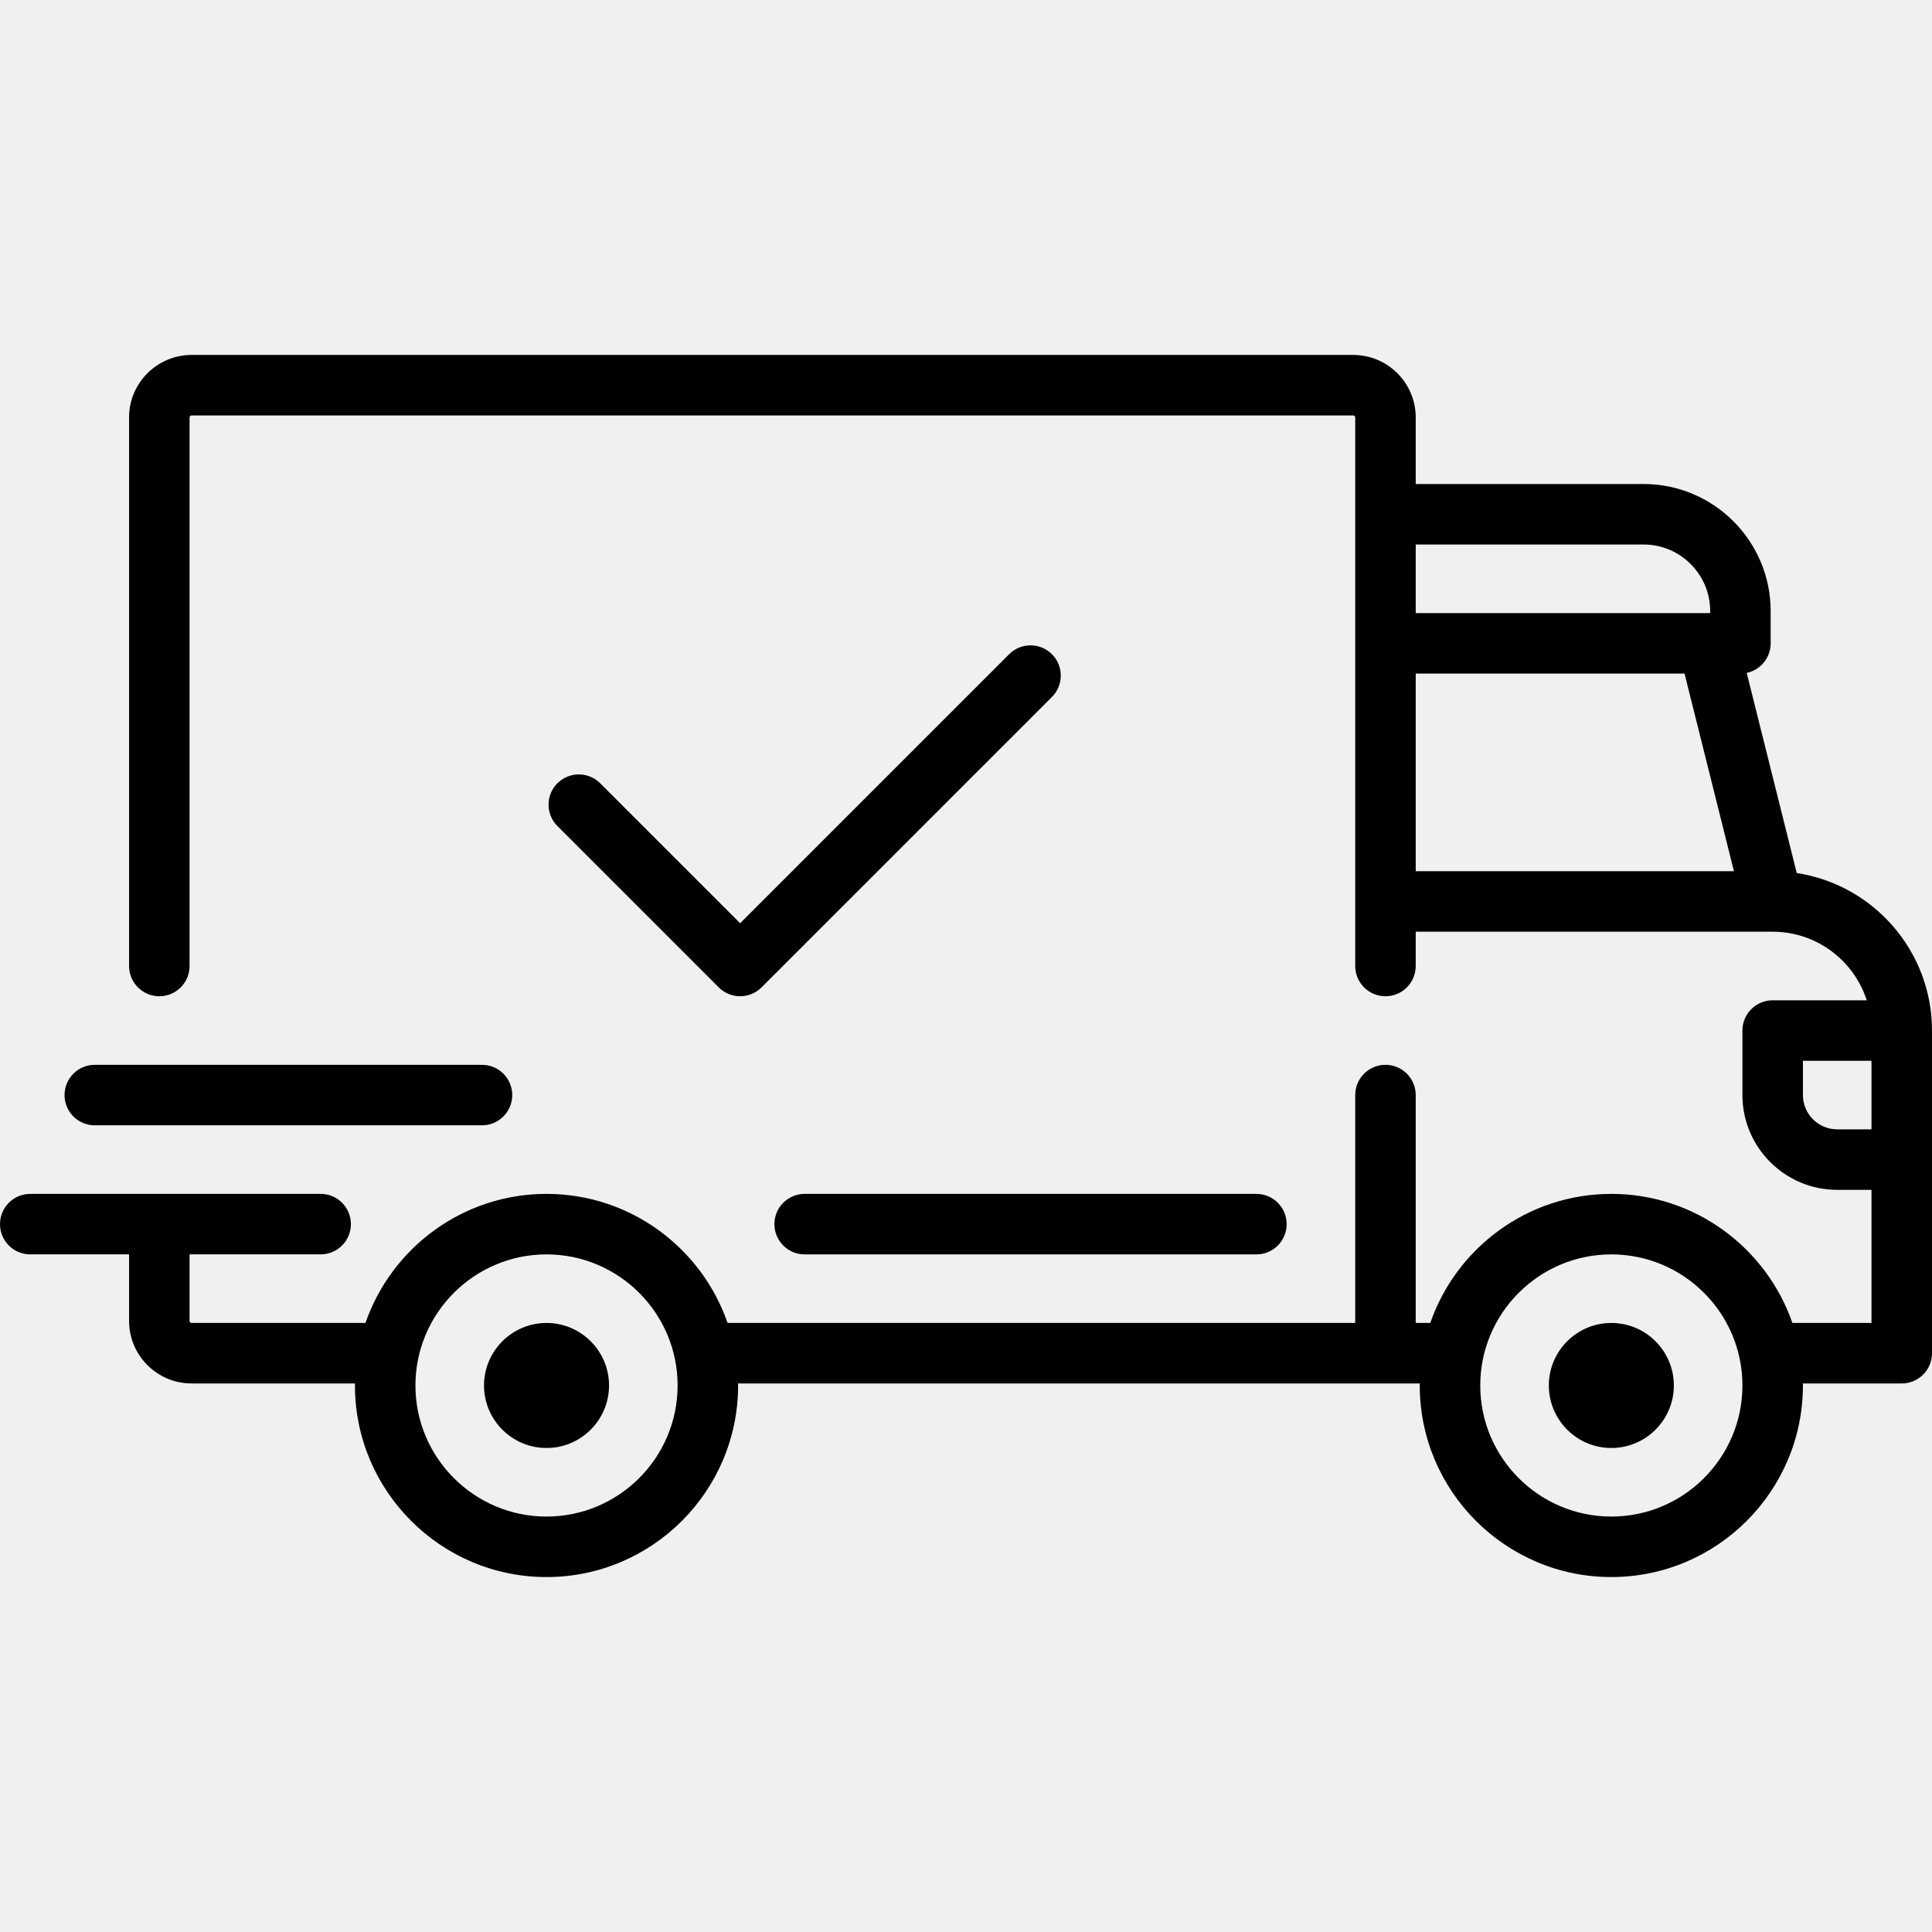
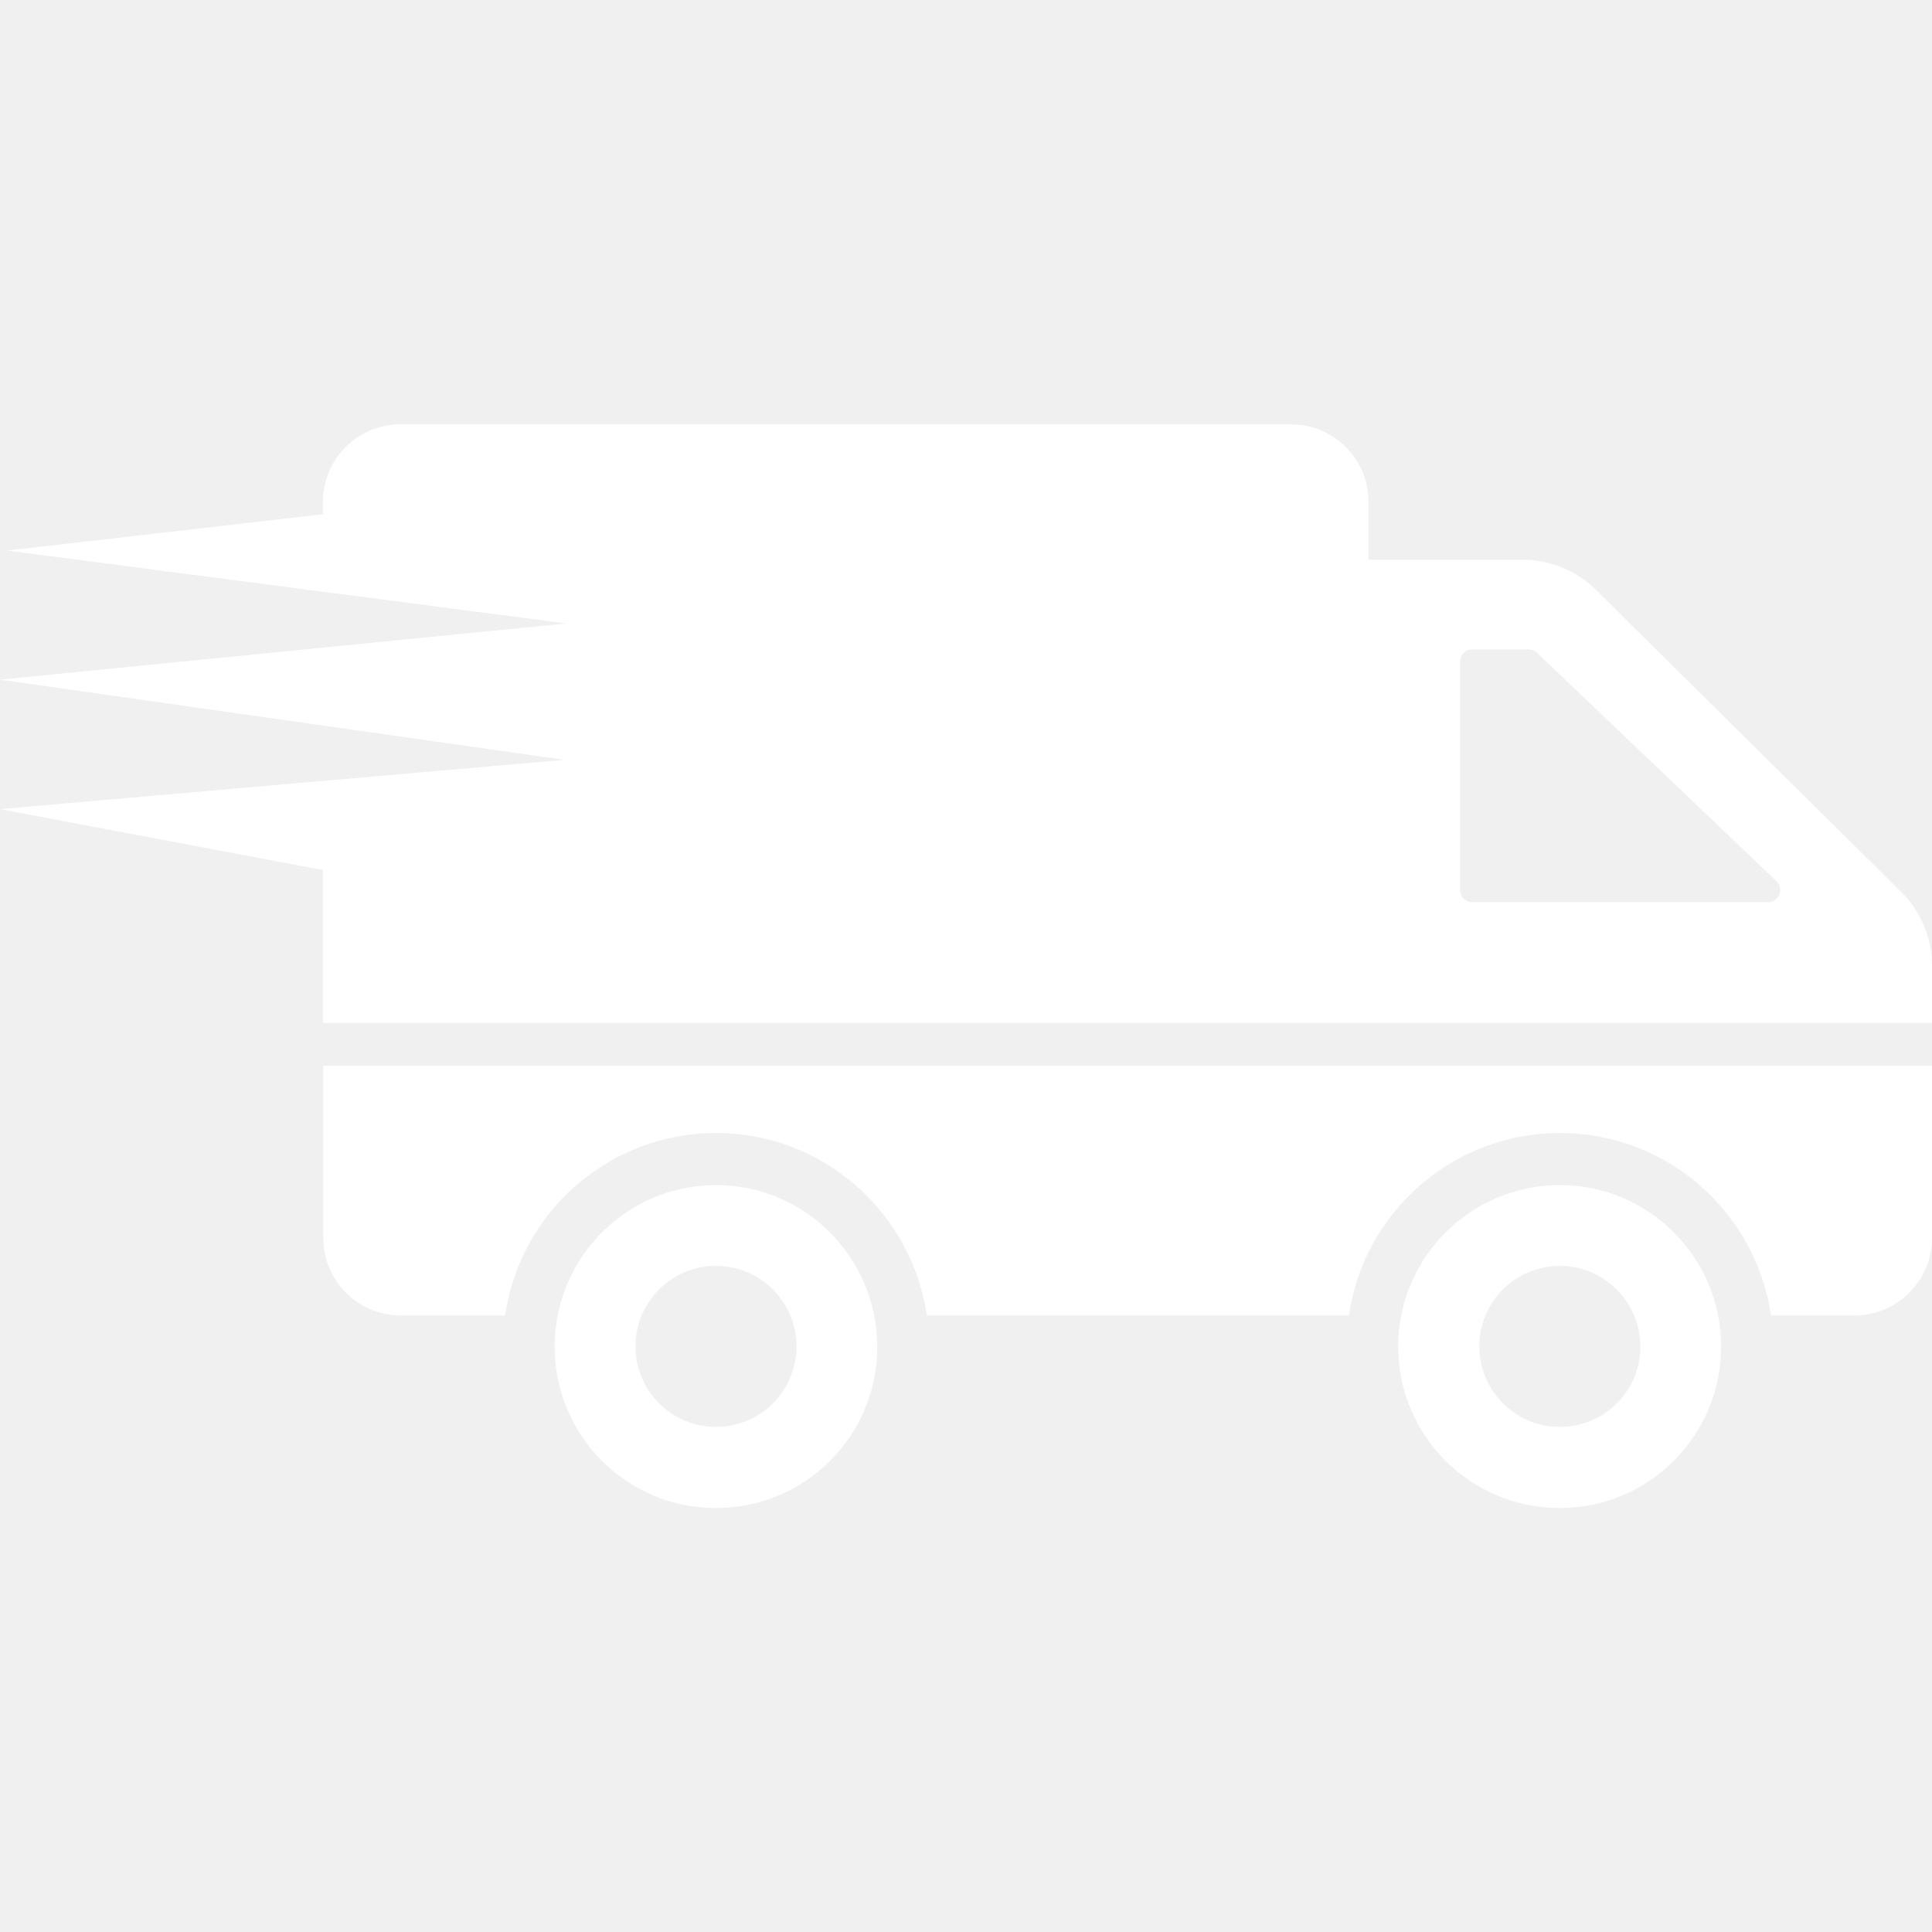
- <svg xmlns="http://www.w3.org/2000/svg" version="1.1" id="Layer_1" x="0px" y="0px" viewBox="0 0 512 512" style="enable-background:new 0 0 512 512;" xml:space="preserve">
+ <svg xmlns="http://www.w3.org/2000/svg" version="1.1" id="Capa_1" x="0px" y="0px" viewBox="0 0 612 612" style="enable-background:new 0 0 612 612;" xml:space="preserve">
+   <style type="text/css">
+ 	.st0{fill:#FFFFFF;}
+ </style>
  <g>
    <g>
-       <path d="M476.158,231.363l-13.259-53.035c3.625-0.77,6.345-3.986,6.345-7.839v-8.551c0-18.566-15.105-33.67-33.67-33.67h-60.392    V110.63c0-9.136-7.432-16.568-16.568-16.568H50.772c-9.136,0-16.568,7.432-16.568,16.568V256c0,4.427,3.589,8.017,8.017,8.017    c4.427,0,8.017-3.589,8.017-8.017V110.63c0-0.295,0.239-0.534,0.534-0.534h307.841c0.295,0,0.534,0.239,0.534,0.534v145.372    c0,4.427,3.589,8.017,8.017,8.017c4.427,0,8.017-3.589,8.017-8.017v-9.088h94.569c0.008,0,0.014,0.002,0.021,0.002    c0.008,0,0.015-0.001,0.022-0.001c11.637,0.008,21.518,7.646,24.912,18.171h-24.928c-4.427,0-8.017,3.589-8.017,8.017v17.102    c0,13.851,11.268,25.119,25.119,25.119h9.086v35.273h-20.962c-6.886-19.883-25.787-34.205-47.982-34.205    s-41.097,14.322-47.982,34.205h-3.86v-60.393c0-4.427-3.589-8.017-8.017-8.017c-4.427,0-8.017,3.589-8.017,8.017v60.391H192.817    c-6.886-19.883-25.787-34.205-47.982-34.205s-41.097,14.322-47.982,34.205H50.772c-0.295,0-0.534-0.239-0.534-0.534v-17.637    h34.739c4.427,0,8.017-3.589,8.017-8.017s-3.589-8.017-8.017-8.017H8.017c-4.427,0-8.017,3.589-8.017,8.017    s3.589,8.017,8.017,8.017h26.188v17.637c0,9.136,7.432,16.568,16.568,16.568h43.304c-0.002,0.178-0.014,0.355-0.014,0.534    c0,27.996,22.777,50.772,50.772,50.772s50.772-22.776,50.772-50.772c0-0.18-0.012-0.356-0.014-0.534h180.67    c-0.002,0.178-0.014,0.355-0.014,0.534c0,27.996,22.777,50.772,50.772,50.772c27.995,0,50.772-22.776,50.772-50.772    c0-0.18-0.012-0.356-0.014-0.534h26.203c4.427,0,8.017-3.589,8.017-8.017v-85.511C512,251.989,496.423,234.448,476.158,231.363z     M375.182,144.301h60.392c9.725,0,17.637,7.912,17.637,17.637v0.534h-78.029V144.301z M375.182,230.881v-52.376h71.235    l13.094,52.376H375.182z M144.835,401.904c-19.155,0-34.739-15.583-34.739-34.739s15.584-34.739,34.739-34.739    c19.155,0,34.739,15.583,34.739,34.739S163.99,401.904,144.835,401.904z M427.023,401.904c-19.155,0-34.739-15.583-34.739-34.739    s15.584-34.739,34.739-34.739c19.155,0,34.739,15.583,34.739,34.739S446.178,401.904,427.023,401.904z M495.967,299.29h-9.086    c-5.01,0-9.086-4.076-9.086-9.086v-9.086h18.171V299.29z" />
+       <path class="st0" d="M226.8,375.4c-28.2,0-51.1,22.9-51.1,51.2c0,28.2,22.8,51.1,51.1,51.1s51.1-22.9,51.1-51.1    C277.8,398.3,255,375.4,226.8,375.4z M226.8,452c-14.1,0-25.5-11.5-25.5-25.5c0-14.1,11.4-25.5,25.5-25.5    c14.1,0,25.5,11.4,25.5,25.5C252.3,440.6,240.9,452,226.8,452z M612,337.6v54.5c0,13.6-11,24.6-24.6,24.6H561    c-4.8-32.7-32.9-57.8-66.9-57.8c-33.9,0-62.1,25.1-66.8,57.8H293.6c-4.8-32.7-32.9-57.8-66.8-57.8s-62.1,25.1-66.8,57.8h-33    c-13.6,0-24.6-11-24.6-24.6v-54.5L612,337.6L612,337.6z M494.1,375.4c-28.2,0-51.2,22.9-51.2,51.2c0,28.2,22.9,51.1,51.2,51.1    c28.2,0,51.1-22.9,51.1-51.1C545.2,398.3,522.3,375.4,494.1,375.4z M494.1,452c-14.1,0-25.5-11.5-25.5-25.5    c0-14.1,11.4-25.5,25.5-25.5c14,0,25.5,11.4,25.5,25.5C519.7,440.6,508.2,452,494.1,452z M602.3,282.6l-96.8-95.8    c-6.2-6.1-14.5-9.5-23.1-9.5h-48.9V159c0-13.6-11-24.6-24.6-24.6h-282c-13.6,0-24.6,11-24.6,24.6v3.9l-100,11.5l177.1,23.1    L0,215.3l178.8,25.4L0,256.3l102.3,19.3l0,48.4H612v-18C612,297.2,608.5,288.8,602.3,282.6z M560.1,285.8h-93.7    c-2.1,0-3.9-1.7-3.9-3.9v-72.3c0-2.1,1.7-3.9,3.9-3.9h17.8c1,0,2,0.4,2.7,1.1l75.8,72.3C565.3,281.6,563.5,285.8,560.1,285.8z" />
    </g>
  </g>
-   <g>
-     <g>
-       <path d="M144.835,350.597c-9.136,0-16.568,7.432-16.568,16.568c0,9.136,7.432,16.568,16.568,16.568    c9.136,0,16.568-7.432,16.568-16.568C161.403,358.029,153.971,350.597,144.835,350.597z" />
-     </g>
-   </g>
-   <g>
-     <g>
-       <path d="M427.023,350.597c-9.136,0-16.568,7.432-16.568,16.568c0,9.136,7.432,16.568,16.568,16.568    c9.136,0,16.568-7.432,16.568-16.568C443.591,358.029,436.159,350.597,427.023,350.597z" />
-     </g>
-   </g>
-   <g>
-     <g>
-       <path d="M332.96,316.393H213.244c-4.427,0-8.017,3.589-8.017,8.017s3.589,8.017,8.017,8.017H332.96    c4.427,0,8.017-3.589,8.017-8.017S337.388,316.393,332.96,316.393z" />
-     </g>
-   </g>
-   <g>
-     <g>
-       <path d="M127.733,282.188H25.119c-4.427,0-8.017,3.589-8.017,8.017s3.589,8.017,8.017,8.017h102.614    c4.427,0,8.017-3.589,8.017-8.017S132.16,282.188,127.733,282.188z" />
-     </g>
-   </g>
-   <g>
-     <g>
-       <path d="M278.771,173.37c-3.13-3.13-8.207-3.13-11.337,0.001l-71.292,71.291l-37.087-37.087c-3.131-3.131-8.207-3.131-11.337,0    c-3.131,3.131-3.131,8.206,0,11.337l42.756,42.756c1.565,1.566,3.617,2.348,5.668,2.348s4.104-0.782,5.668-2.348l76.96-76.96    C281.901,181.576,281.901,176.501,278.771,173.37z" />
-     </g>
-   </g>
-   <g>
- </g>
-   <g>
- </g>
-   <g>
- </g>
-   <g>
- </g>
-   <g>
- </g>
-   <g>
- </g>
-   <g>
- </g>
-   <g>
- </g>
-   <g>
- </g>
-   <g>
- </g>
-   <g>
- </g>
-   <g>
- </g>
-   <g>
- </g>
-   <g>
- </g>
-   <g>
- </g>
</svg>
